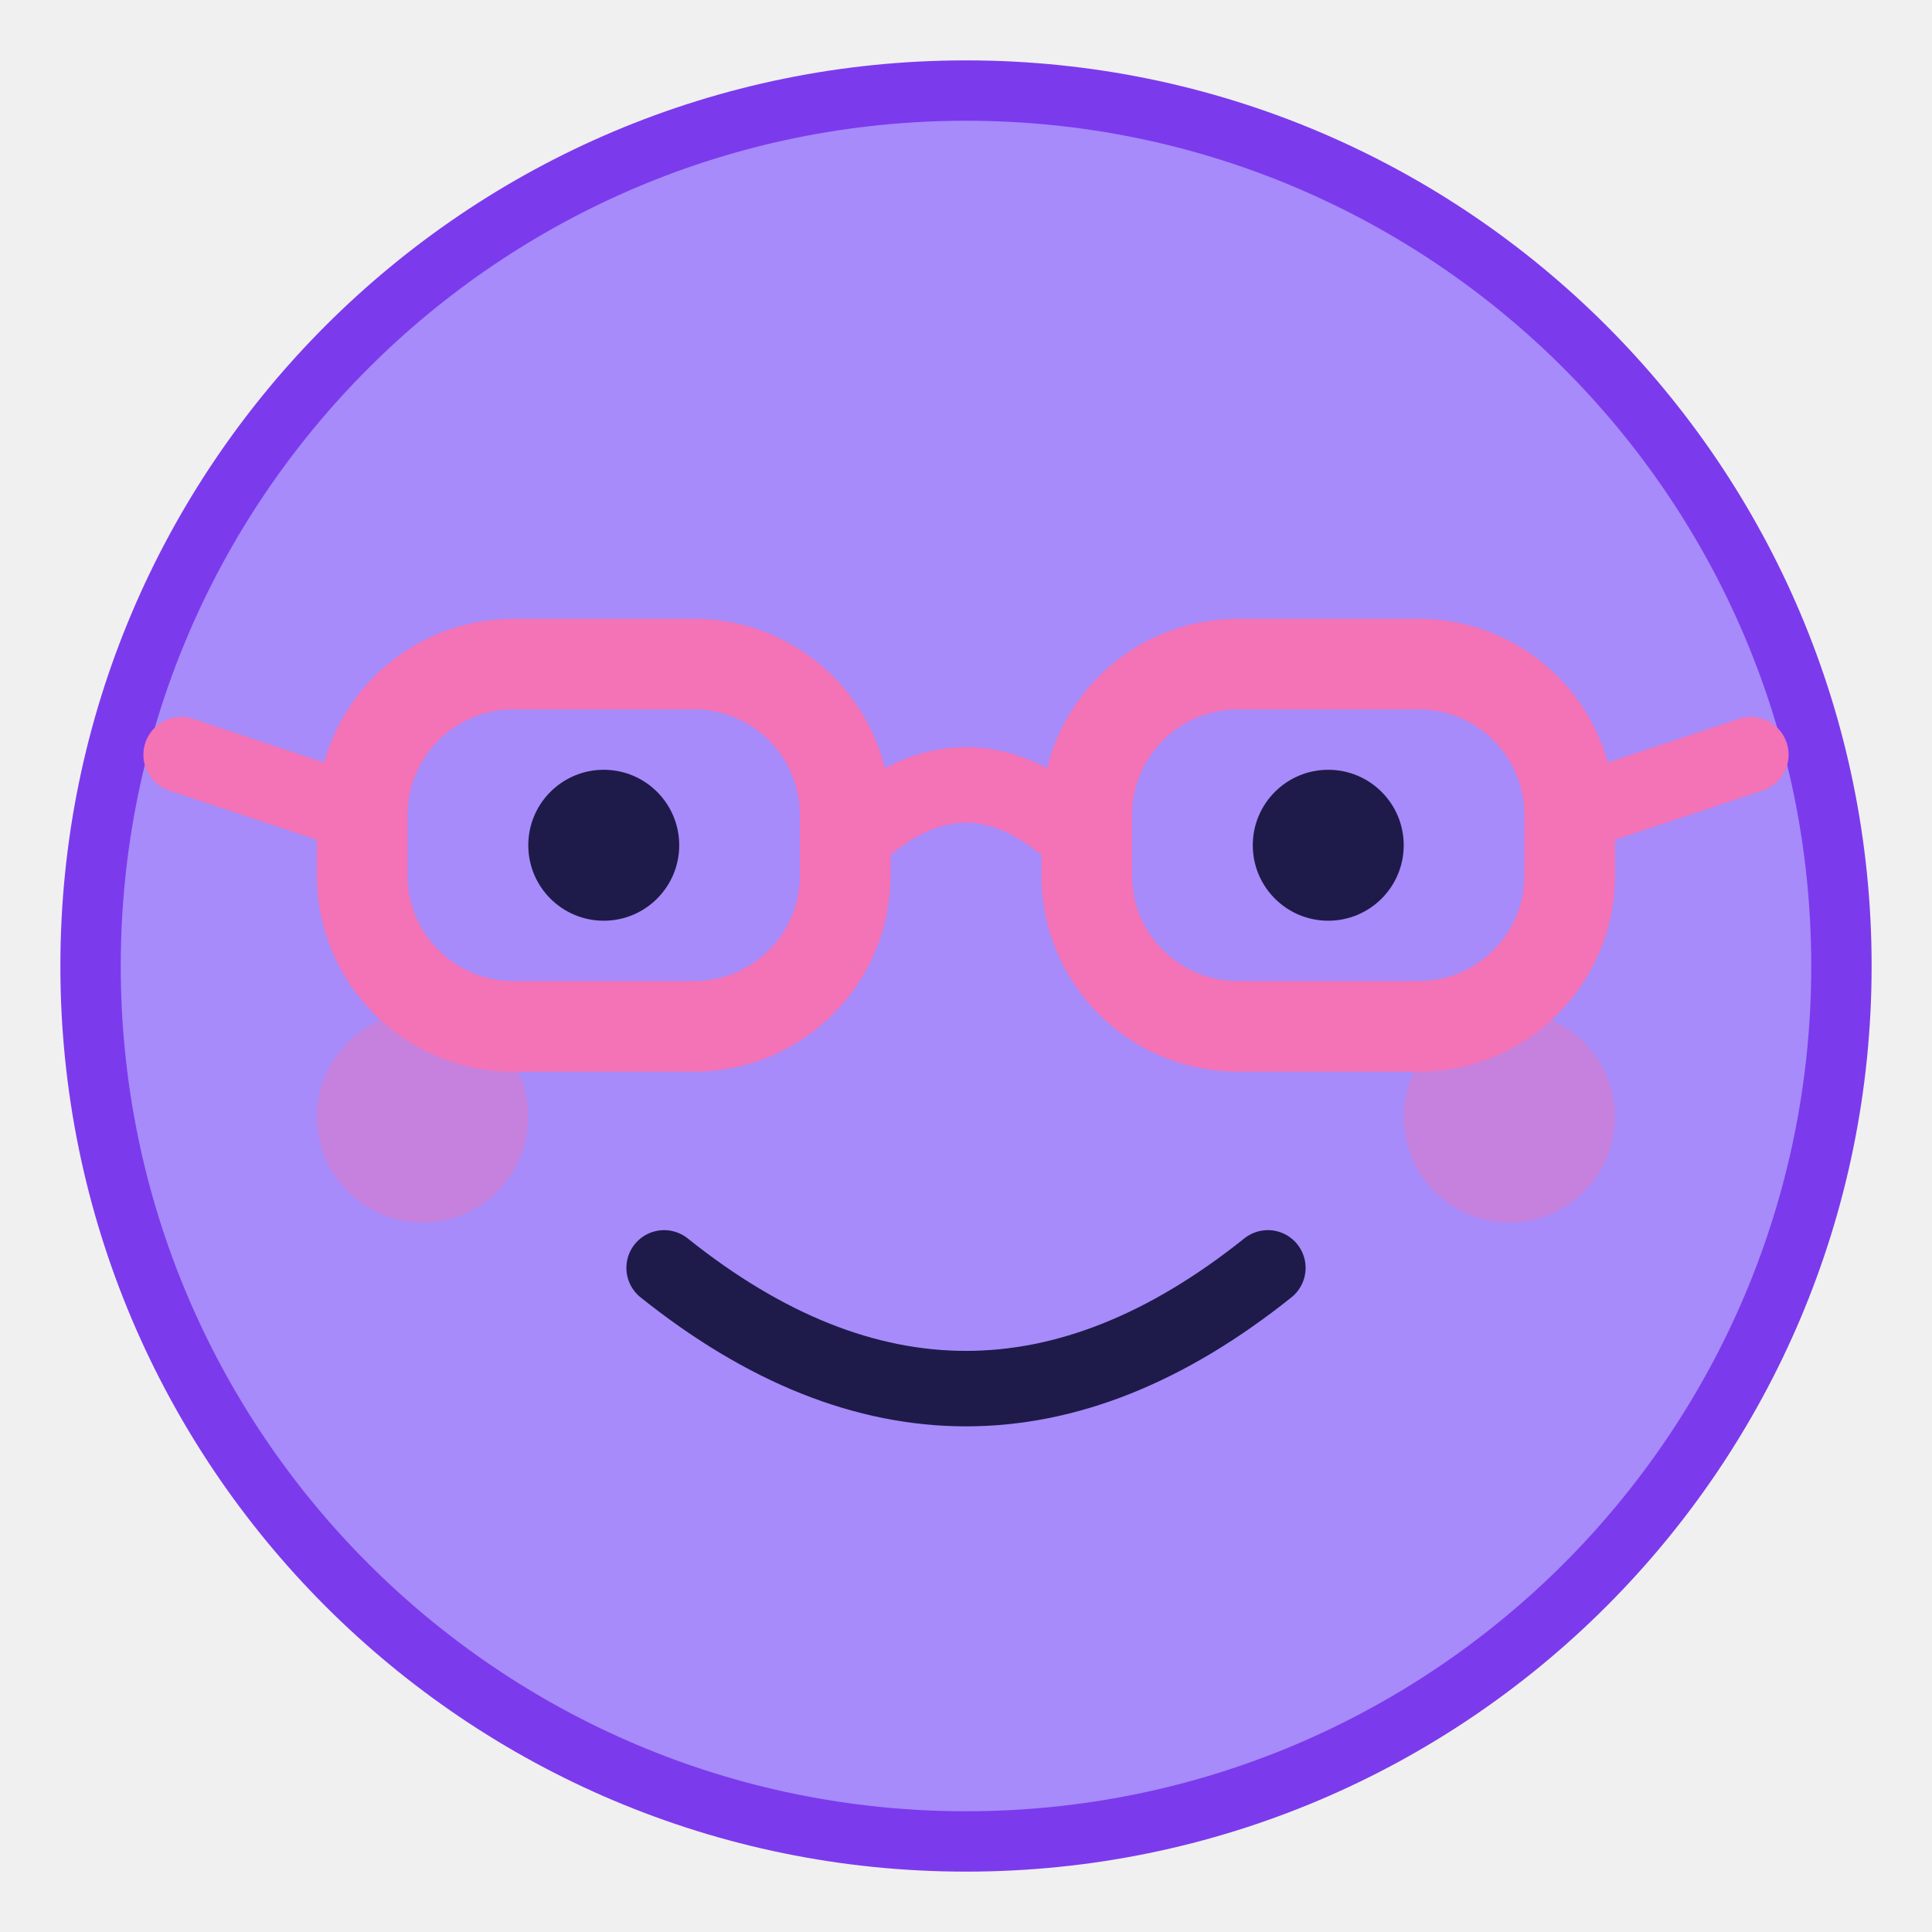
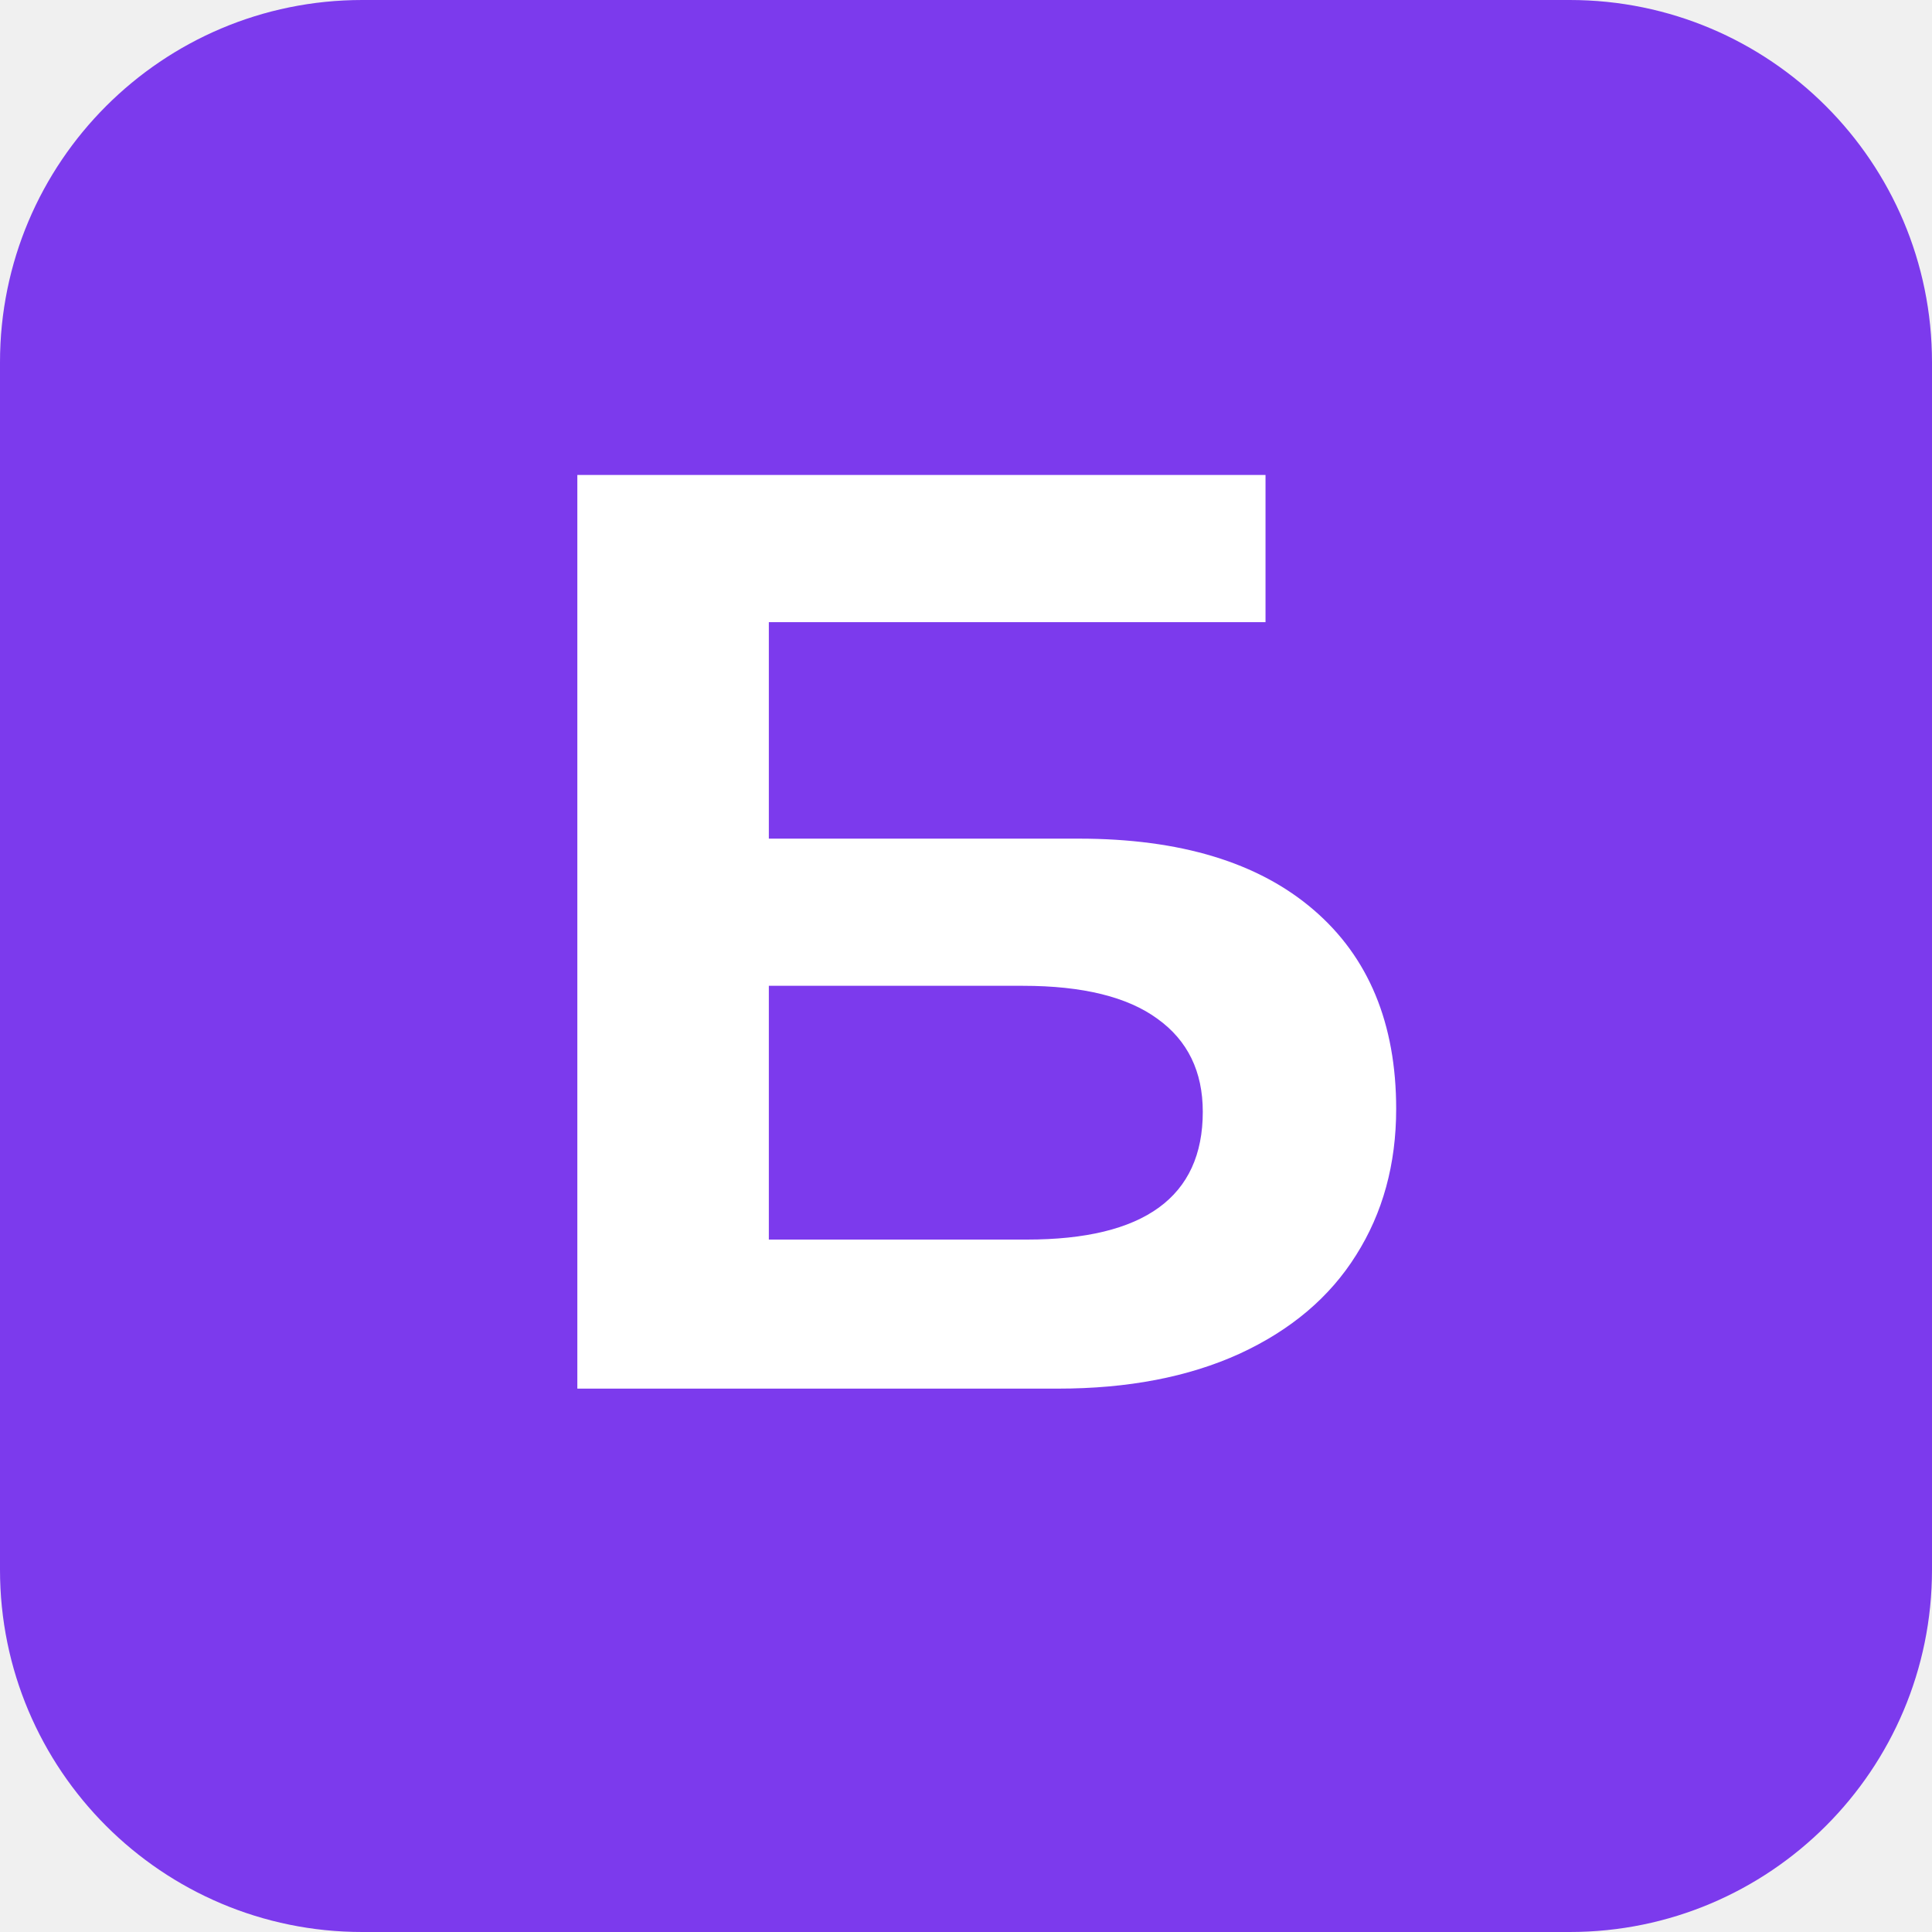
<svg xmlns="http://www.w3.org/2000/svg" viewBox="0 0 64 64" width="64" height="64">
-   <circle cx="32" cy="32" r="30" fill="#7c3aed" />
-   <circle cx="32" cy="32" r="28" fill="#a78bfa" />
-   <rect x="12" y="22" rx="5" ry="5" width="16" height="12" fill="none" stroke="#f472b6" stroke-width="3" />
-   <rect x="36" y="22" rx="5" ry="5" width="16" height="12" fill="none" stroke="#f472b6" stroke-width="3" />
-   <path d="M28 28 Q32 24 36 28" fill="none" stroke="#f472b6" stroke-width="2.5" />
-   <line x1="12" y1="27" x2="6" y2="25" stroke="#f472b6" stroke-width="2.5" stroke-linecap="round" />
-   <line x1="52" y1="27" x2="58" y2="25" stroke="#f472b6" stroke-width="2.5" stroke-linecap="round" />
-   <circle cx="20" cy="28" r="2.5" fill="#1e1b4b" />
-   <circle cx="44" cy="28" r="2.5" fill="#1e1b4b" />
-   <path d="M22 42 Q32 50 42 42" fill="none" stroke="#1e1b4b" stroke-width="2.5" stroke-linecap="round" />
-   <circle cx="14" cy="37" r="3.5" fill="#f472b6" opacity="0.4" />
-   <circle cx="50" cy="37" r="3.5" fill="#f472b6" opacity="0.4" />
+   <rect width="64" height="64" rx="12" fill="#7c3aed" />
+   <text x="32" y="46" text-anchor="middle" font-family="Arial,sans-serif" font-weight="bold" font-size="44" fill="#fff">Б</text>
</svg>
